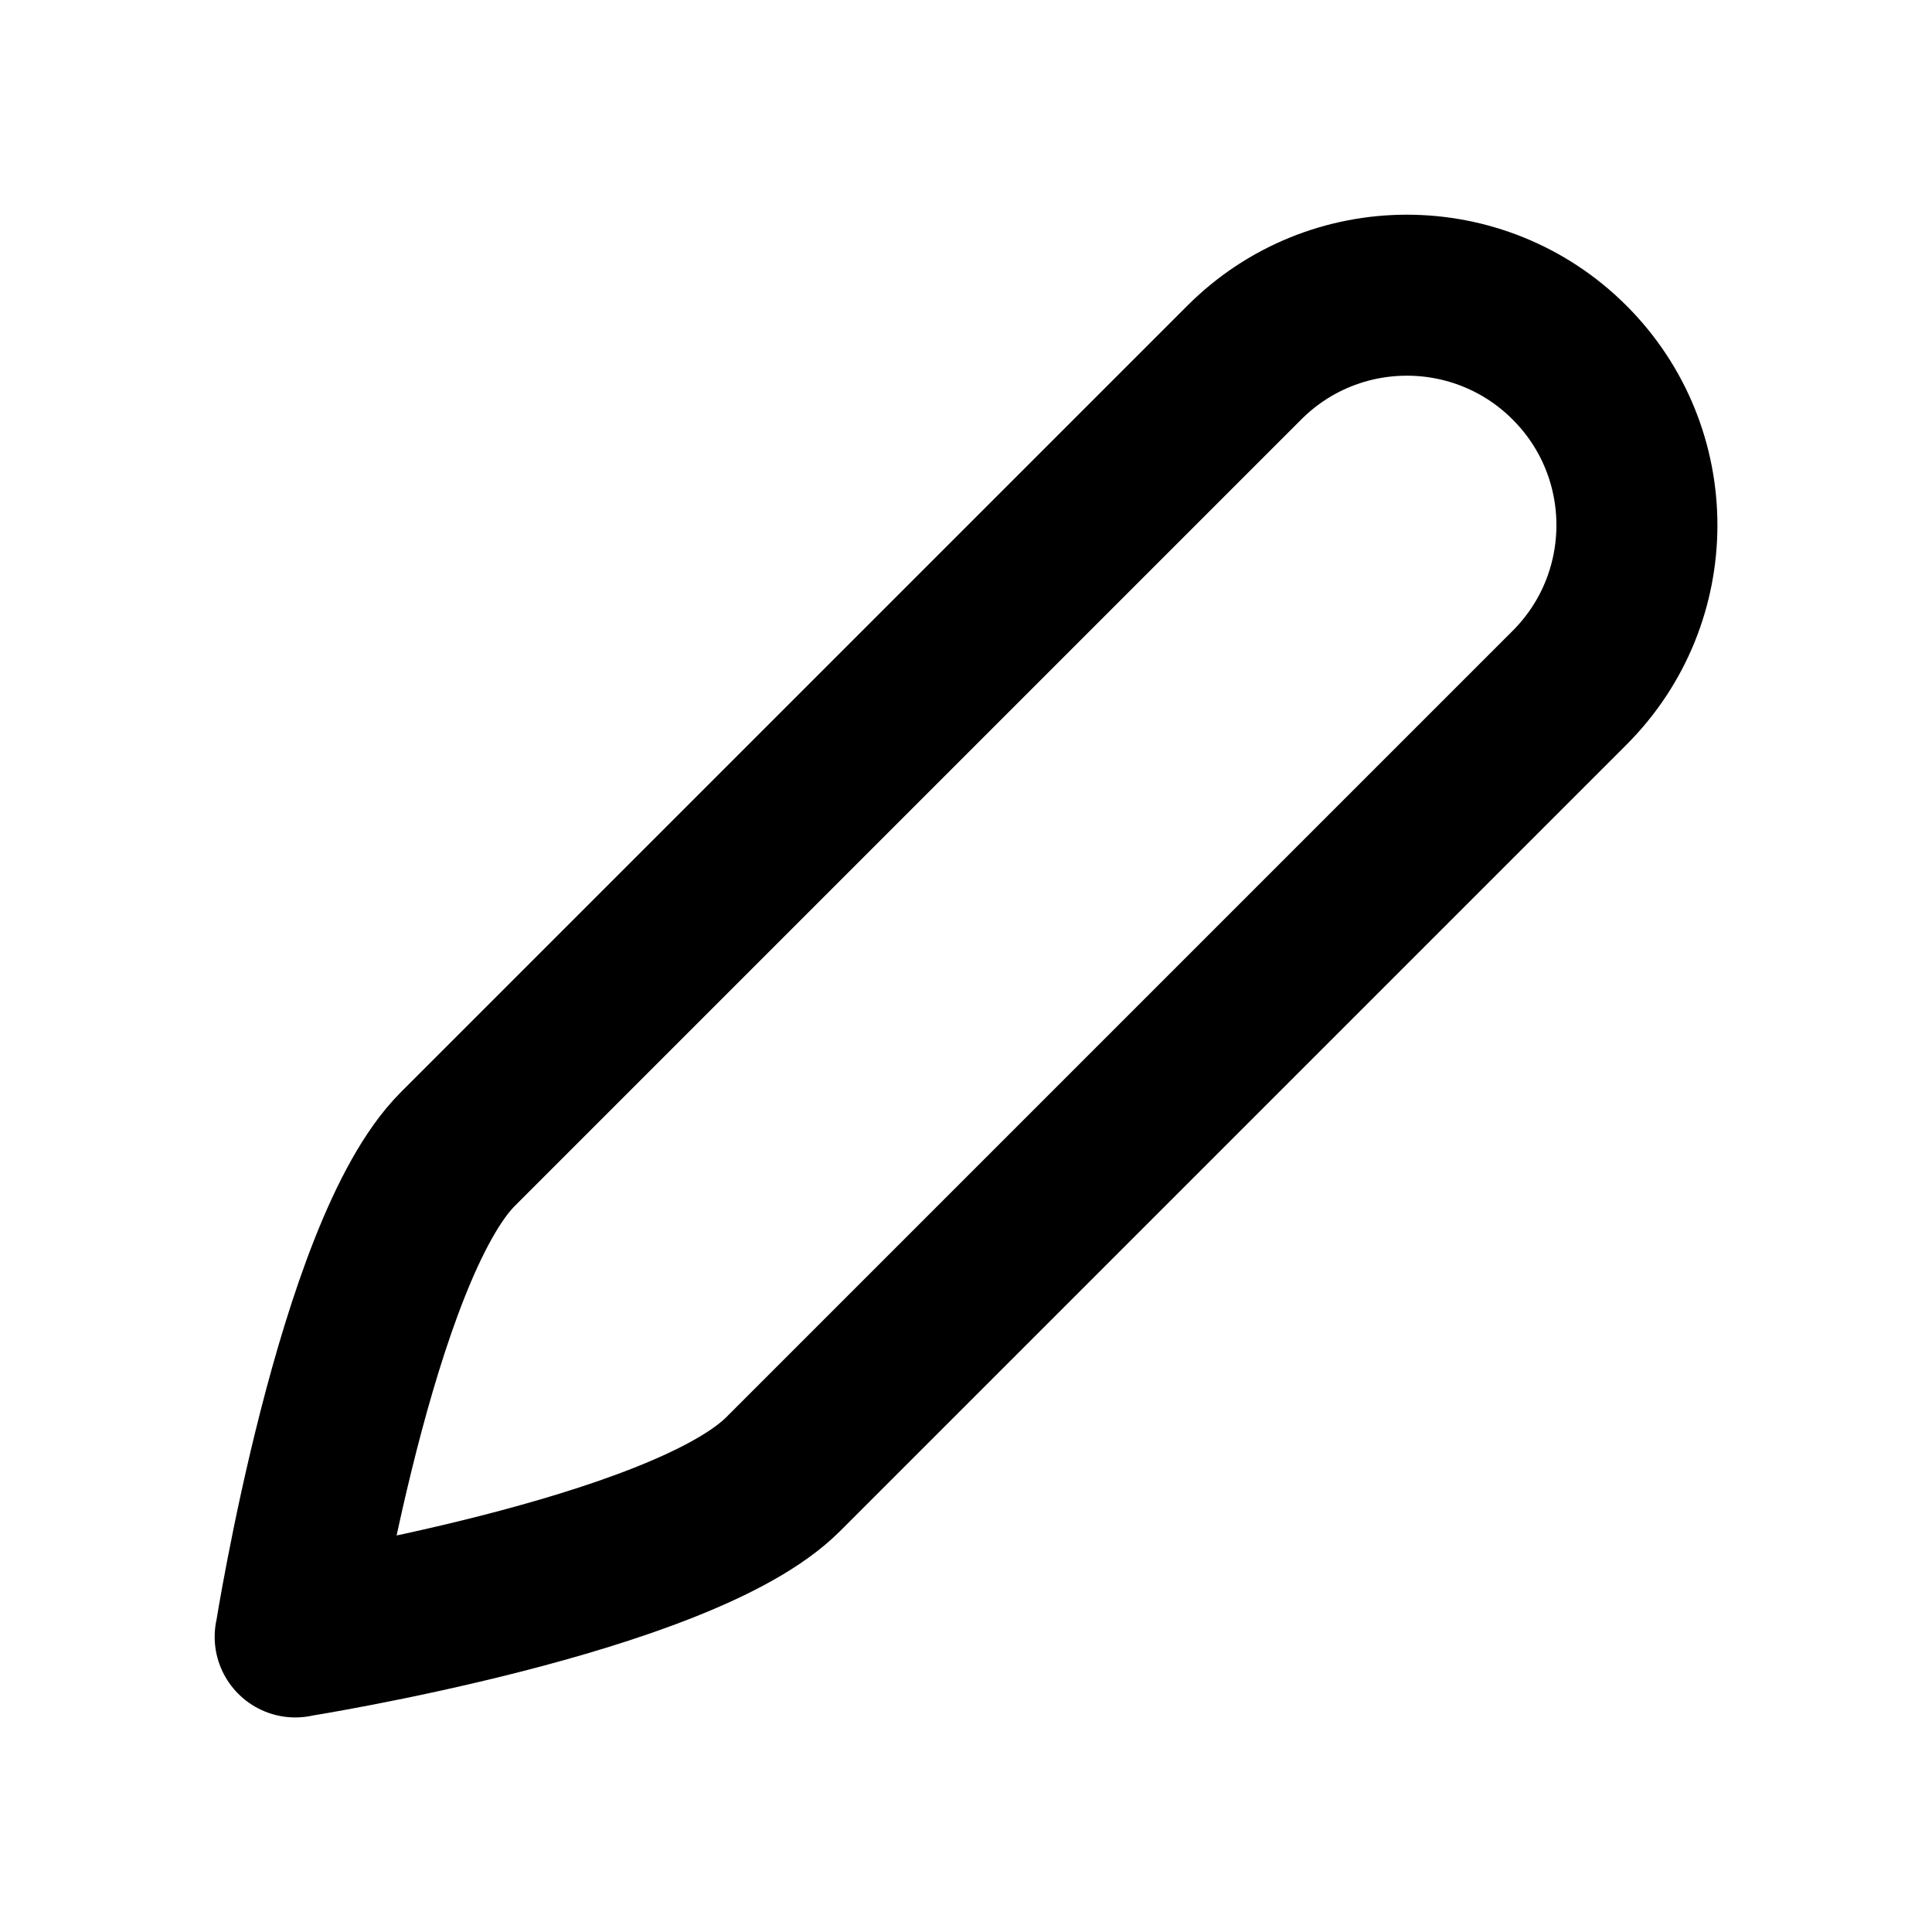
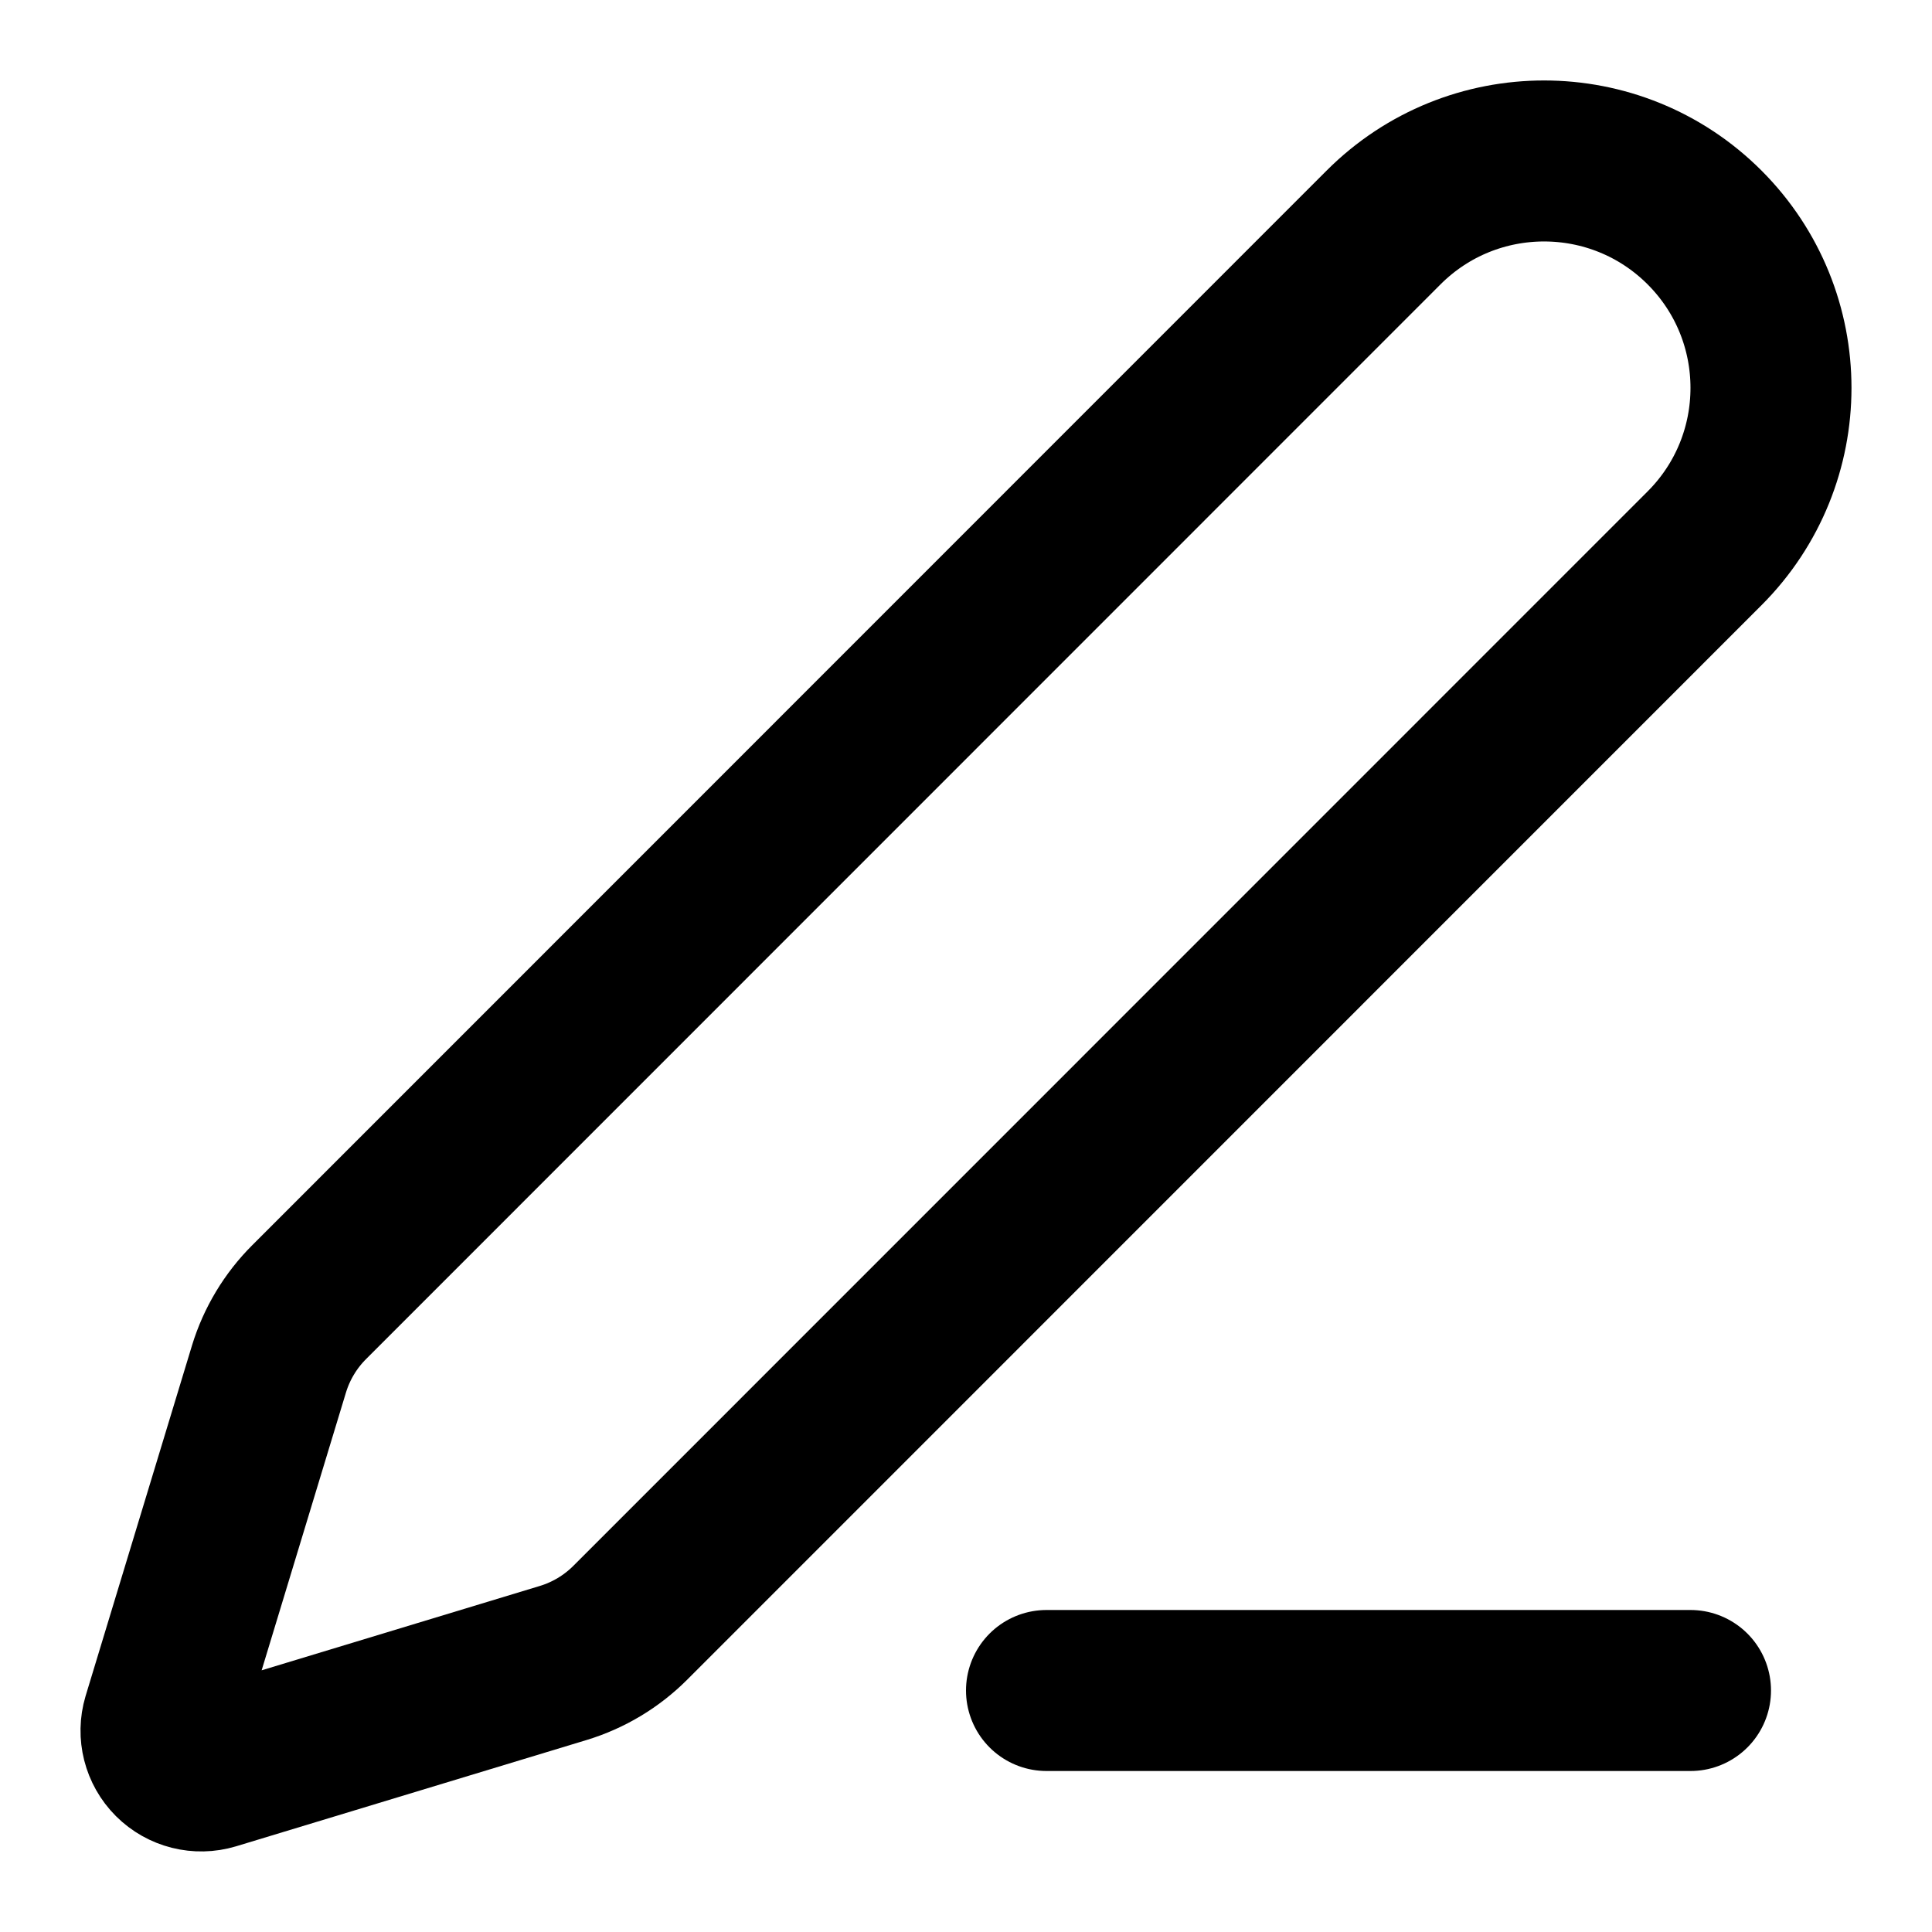
- <svg xmlns="http://www.w3.org/2000/svg" width="18" height="18" view-box="0 0 18 18" fill="none">
-   <path d="M2.75,15.25s3.599-.568,4.546-1.515c.947-.947,7.327-7.327,7.327-7.327,.837-.837,.837-2.194,0-3.03-.837-.837-2.194-.837-3.03,0,0,0-6.38,6.38-7.327,7.327s-1.515,4.546-1.515,4.546h0Z" fill="none" stroke="currentColor" stroke-linecap="round" stroke-linejoin="round" stroke-width="1.5" />
+ <svg xmlns="http://www.w3.org/2000/svg" class="lucide lucide-pen-line" width="24" height="24" viewBox="0 0 24 24" fill="none" stroke="currentColor" stroke-width="2" stroke-linecap="round" stroke-linejoin="round">
+   <path d="M13 21h8" />
+   <path d="M21.174 6.812a1 1 0 0 0-3.986-3.987L3.842 16.174a2 2 0 0 0-.5.83l-1.321 4.352a.5.5 0 0 0 .623.622l4.353-1.32a2 2 0 0 0 .83-.497z" />
</svg>
